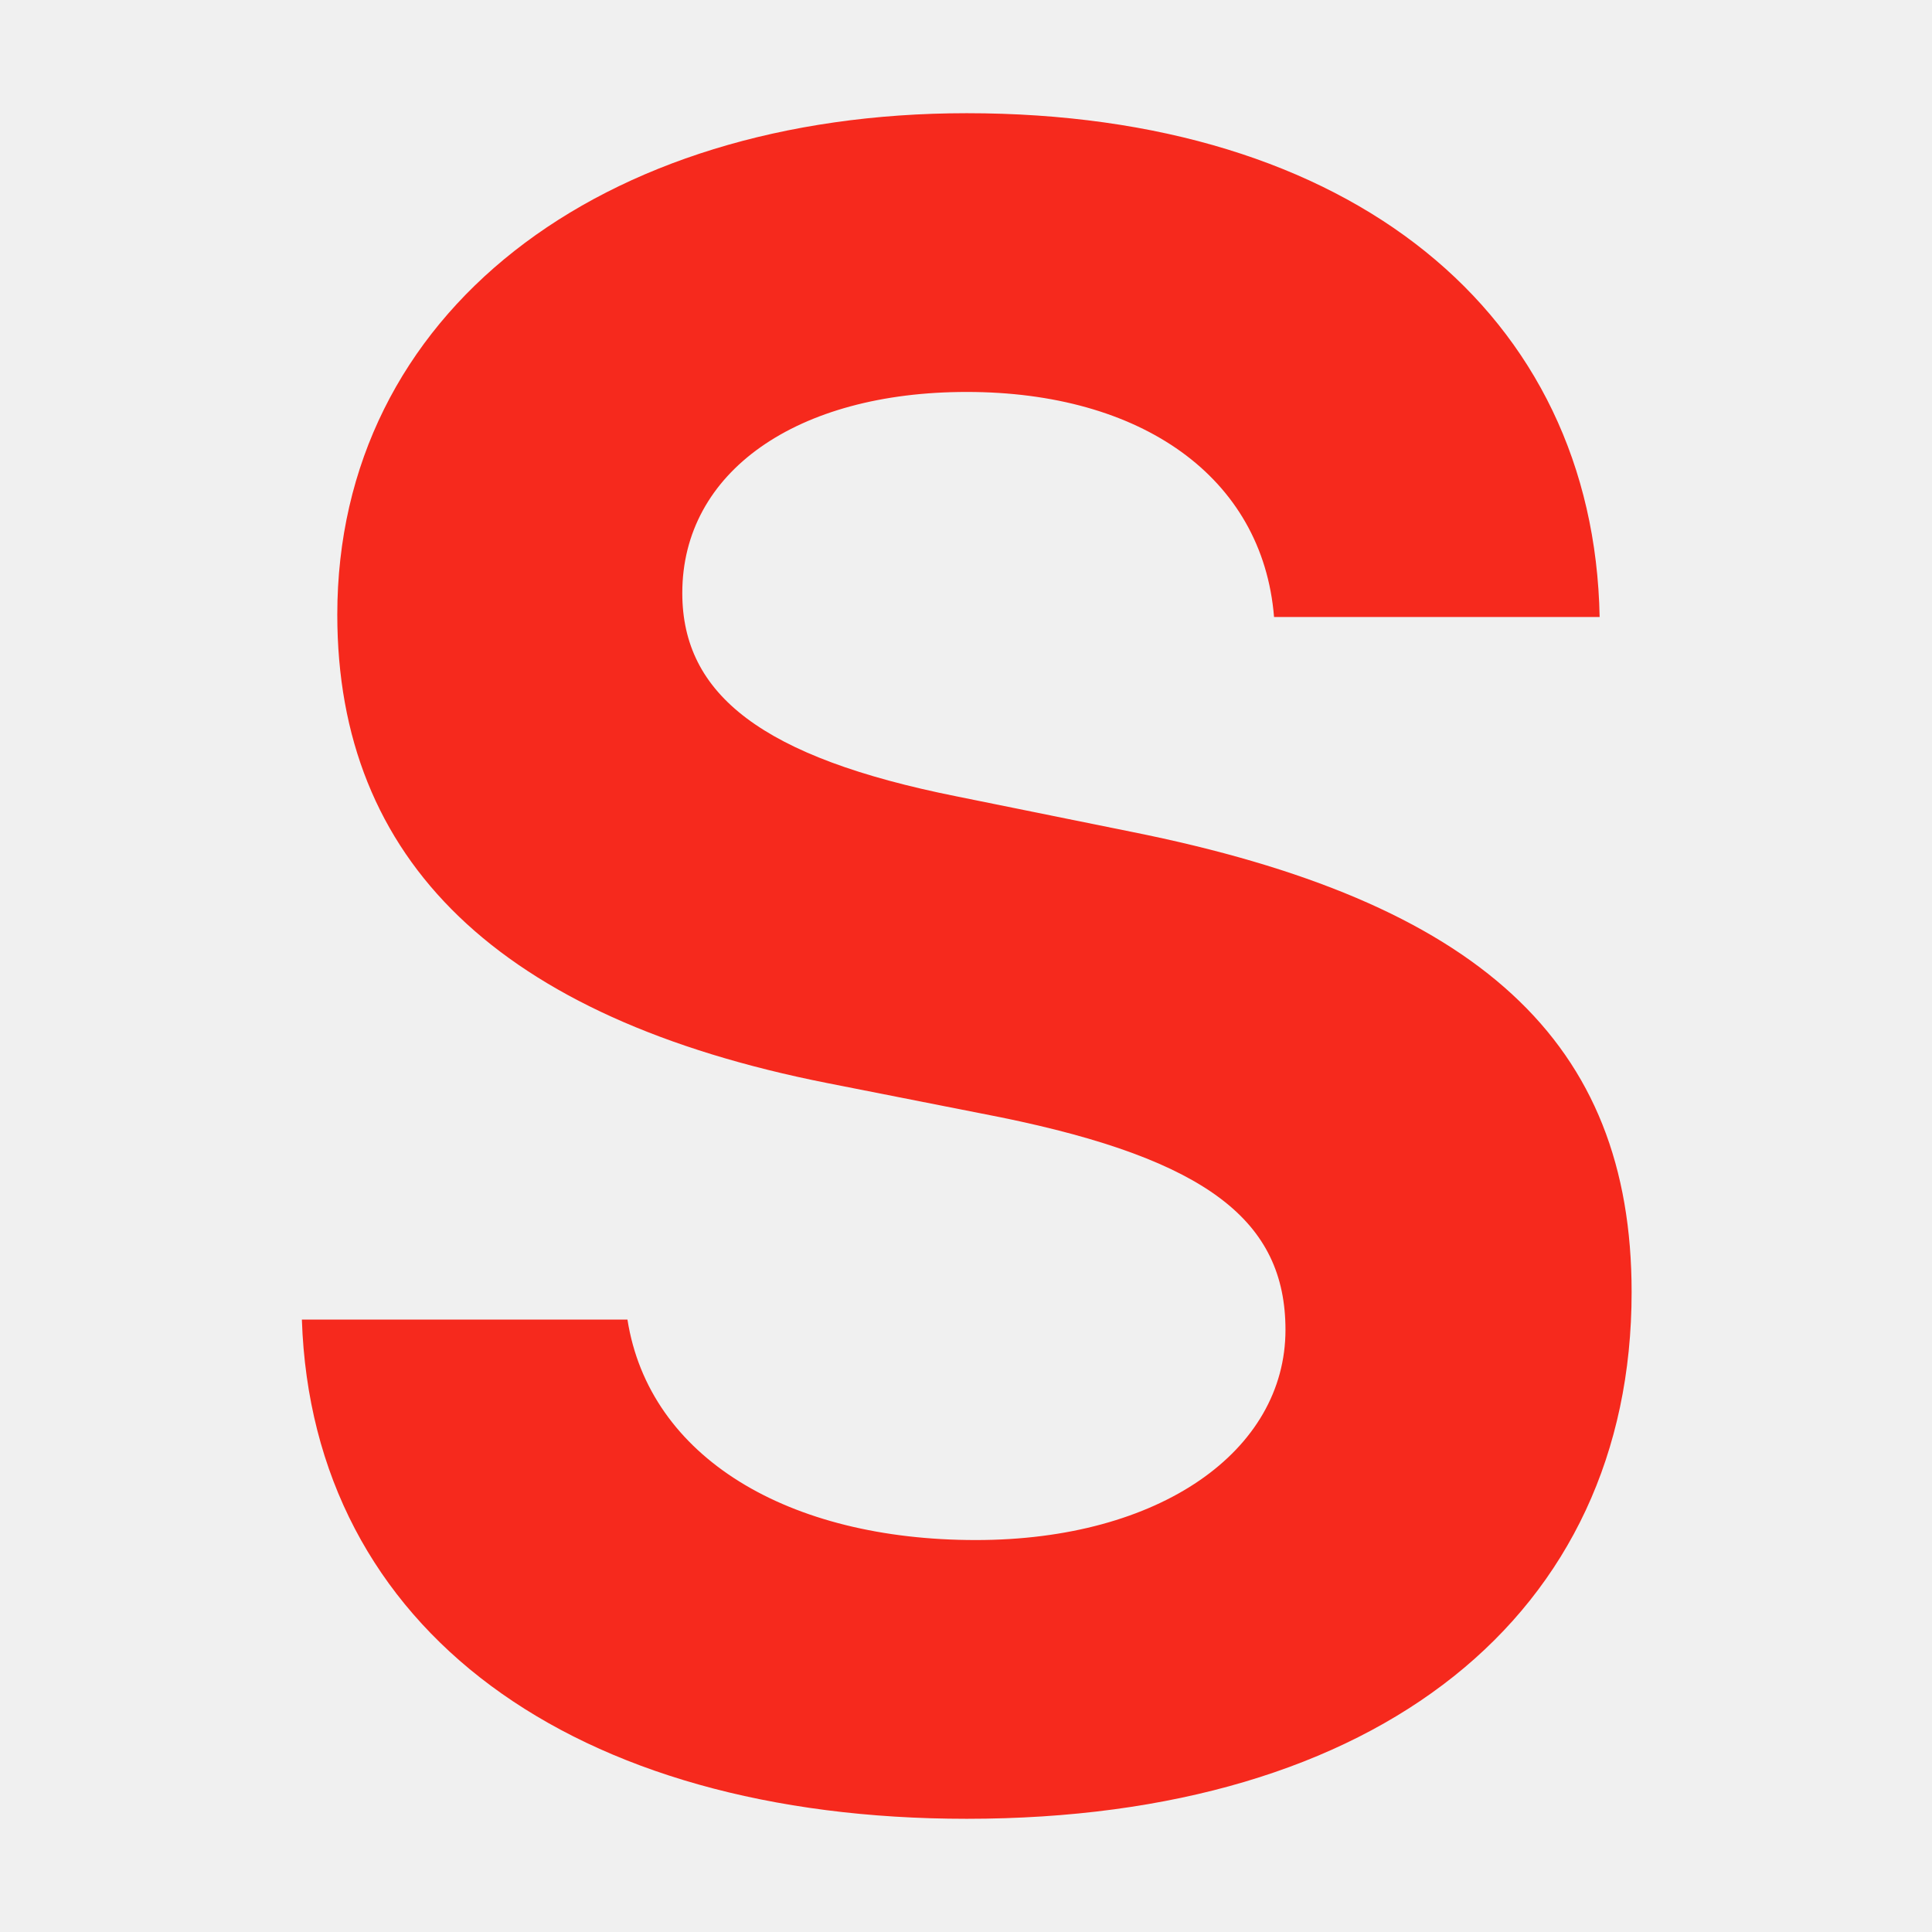
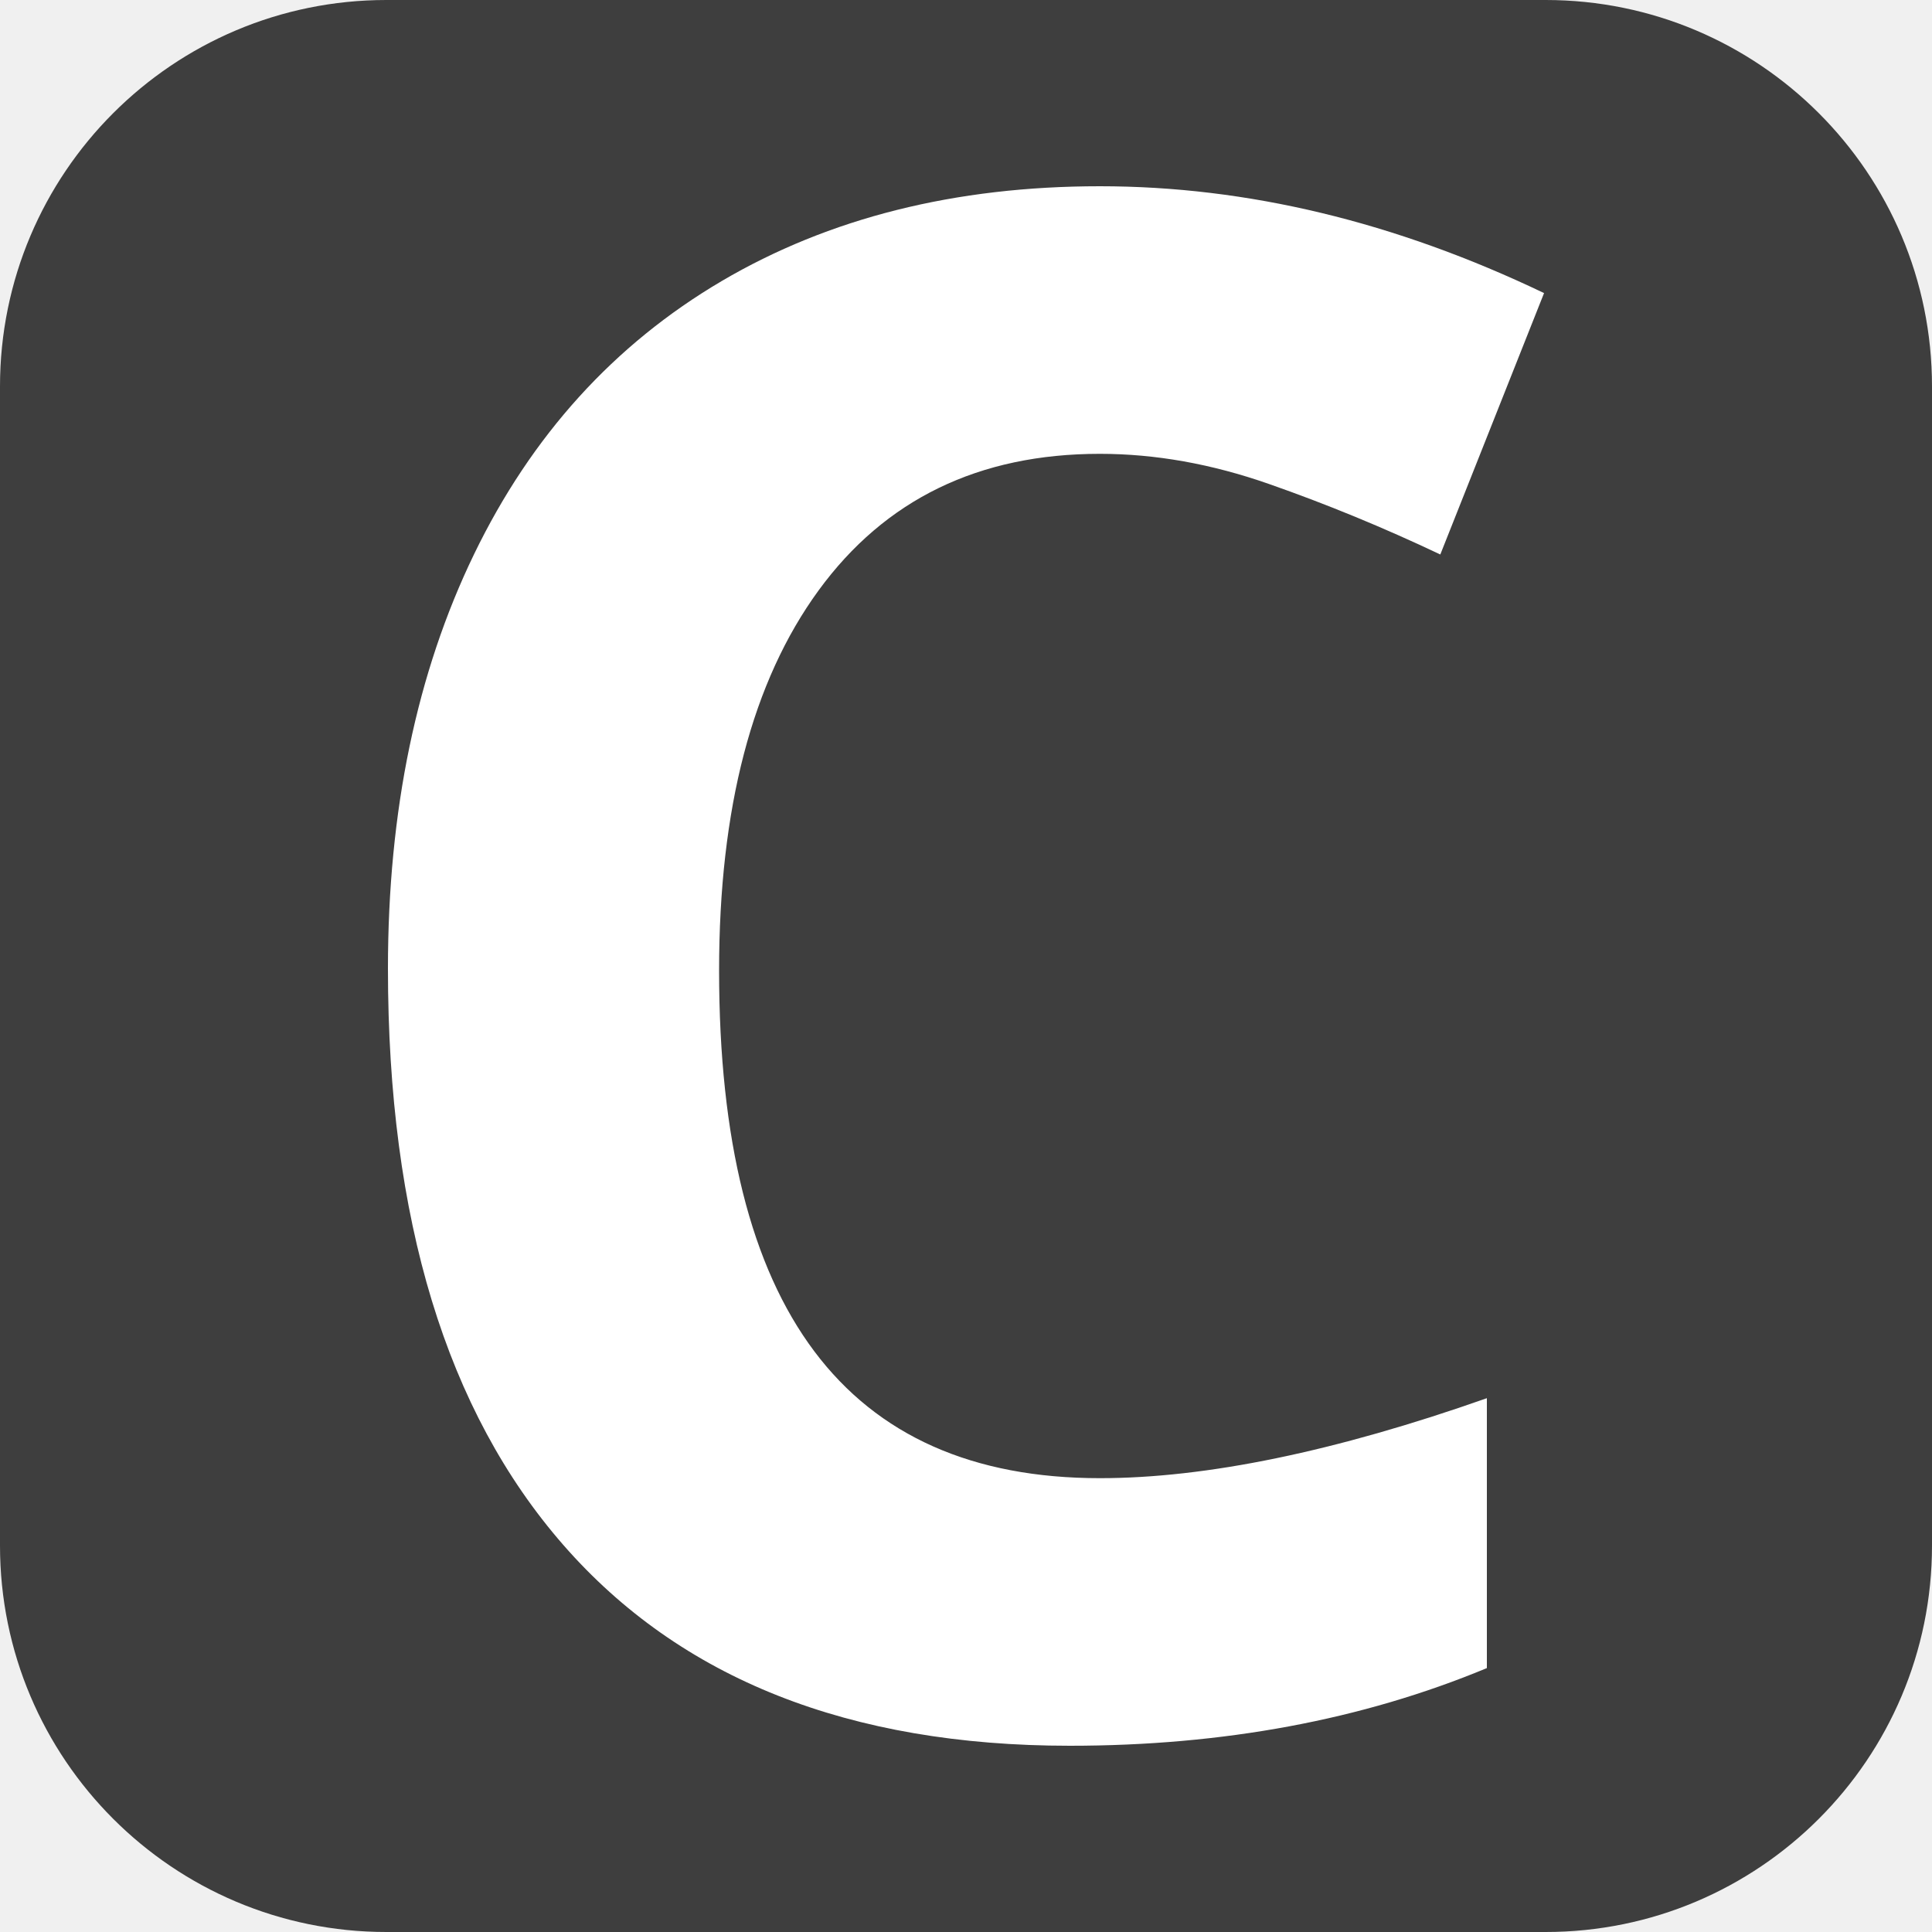
- <svg xmlns="http://www.w3.org/2000/svg" width="256" height="256" viewBox="0 0 256 256">
-   <path fill="#F6291D" fill-rule="evenodd" d="M40,174.85 L83.141,174.85 C86.017,193.166 104.485,204.065 129.31,204.065 C153.681,204.065 170.332,192.258 170.332,176.212 C170.332,161.832 160.039,153.658 132.64,148.057 L109.632,143.516 C66.036,134.887 44.693,113.998 44.693,81.453 C44.693,41.49 79.508,15 128.099,15 C179.112,15 211.203,41.642 211.96,81.756 L168.818,81.756 C167.305,63.137 151.108,51.935 128.099,51.935 C105.545,51.935 90.407,62.531 90.407,78.577 C90.407,92.049 101.003,100.374 126.737,105.521 L149.897,110.214 C196.066,119.447 216.198,138.066 216.198,171.217 C216.198,213.904 182.745,241 128.099,241 C76.027,241 41.362,216.023 40,174.85 Z" />
+ <svg xmlns="http://www.w3.org/2000/svg" width="256" height="256" viewBox="0 0 100 100">
+   <rect width="100" height="100" rx="20" fill="#3e3e3e" />
+   <path fill="#fff" d="M56.93 23.49L56.93 23.49Q47.53 23.49 42.37 30.56Q37.22 37.62 37.22 50.24L37.22 50.24Q37.22 76.51 56.93 76.51L56.93 76.51Q65.20 76.51 76.96 72.37L76.96 72.37L76.96 86.34Q67.29 90.36 55.37 90.36L55.37 90.36Q38.24 90.36 29.16 79.97Q20.08 69.58 20.08 50.13L20.08 50.13Q20.08 37.89 24.54 28.68Q29.00 19.47 37.35 14.55Q45.70 9.64 56.93 9.64L56.93 9.64Q68.37 9.64 79.92 15.17L79.92 15.17L74.55 28.70Q70.14 26.61 65.68 25.05Q61.23 23.49 56.93 23.49Z" />
</svg>
